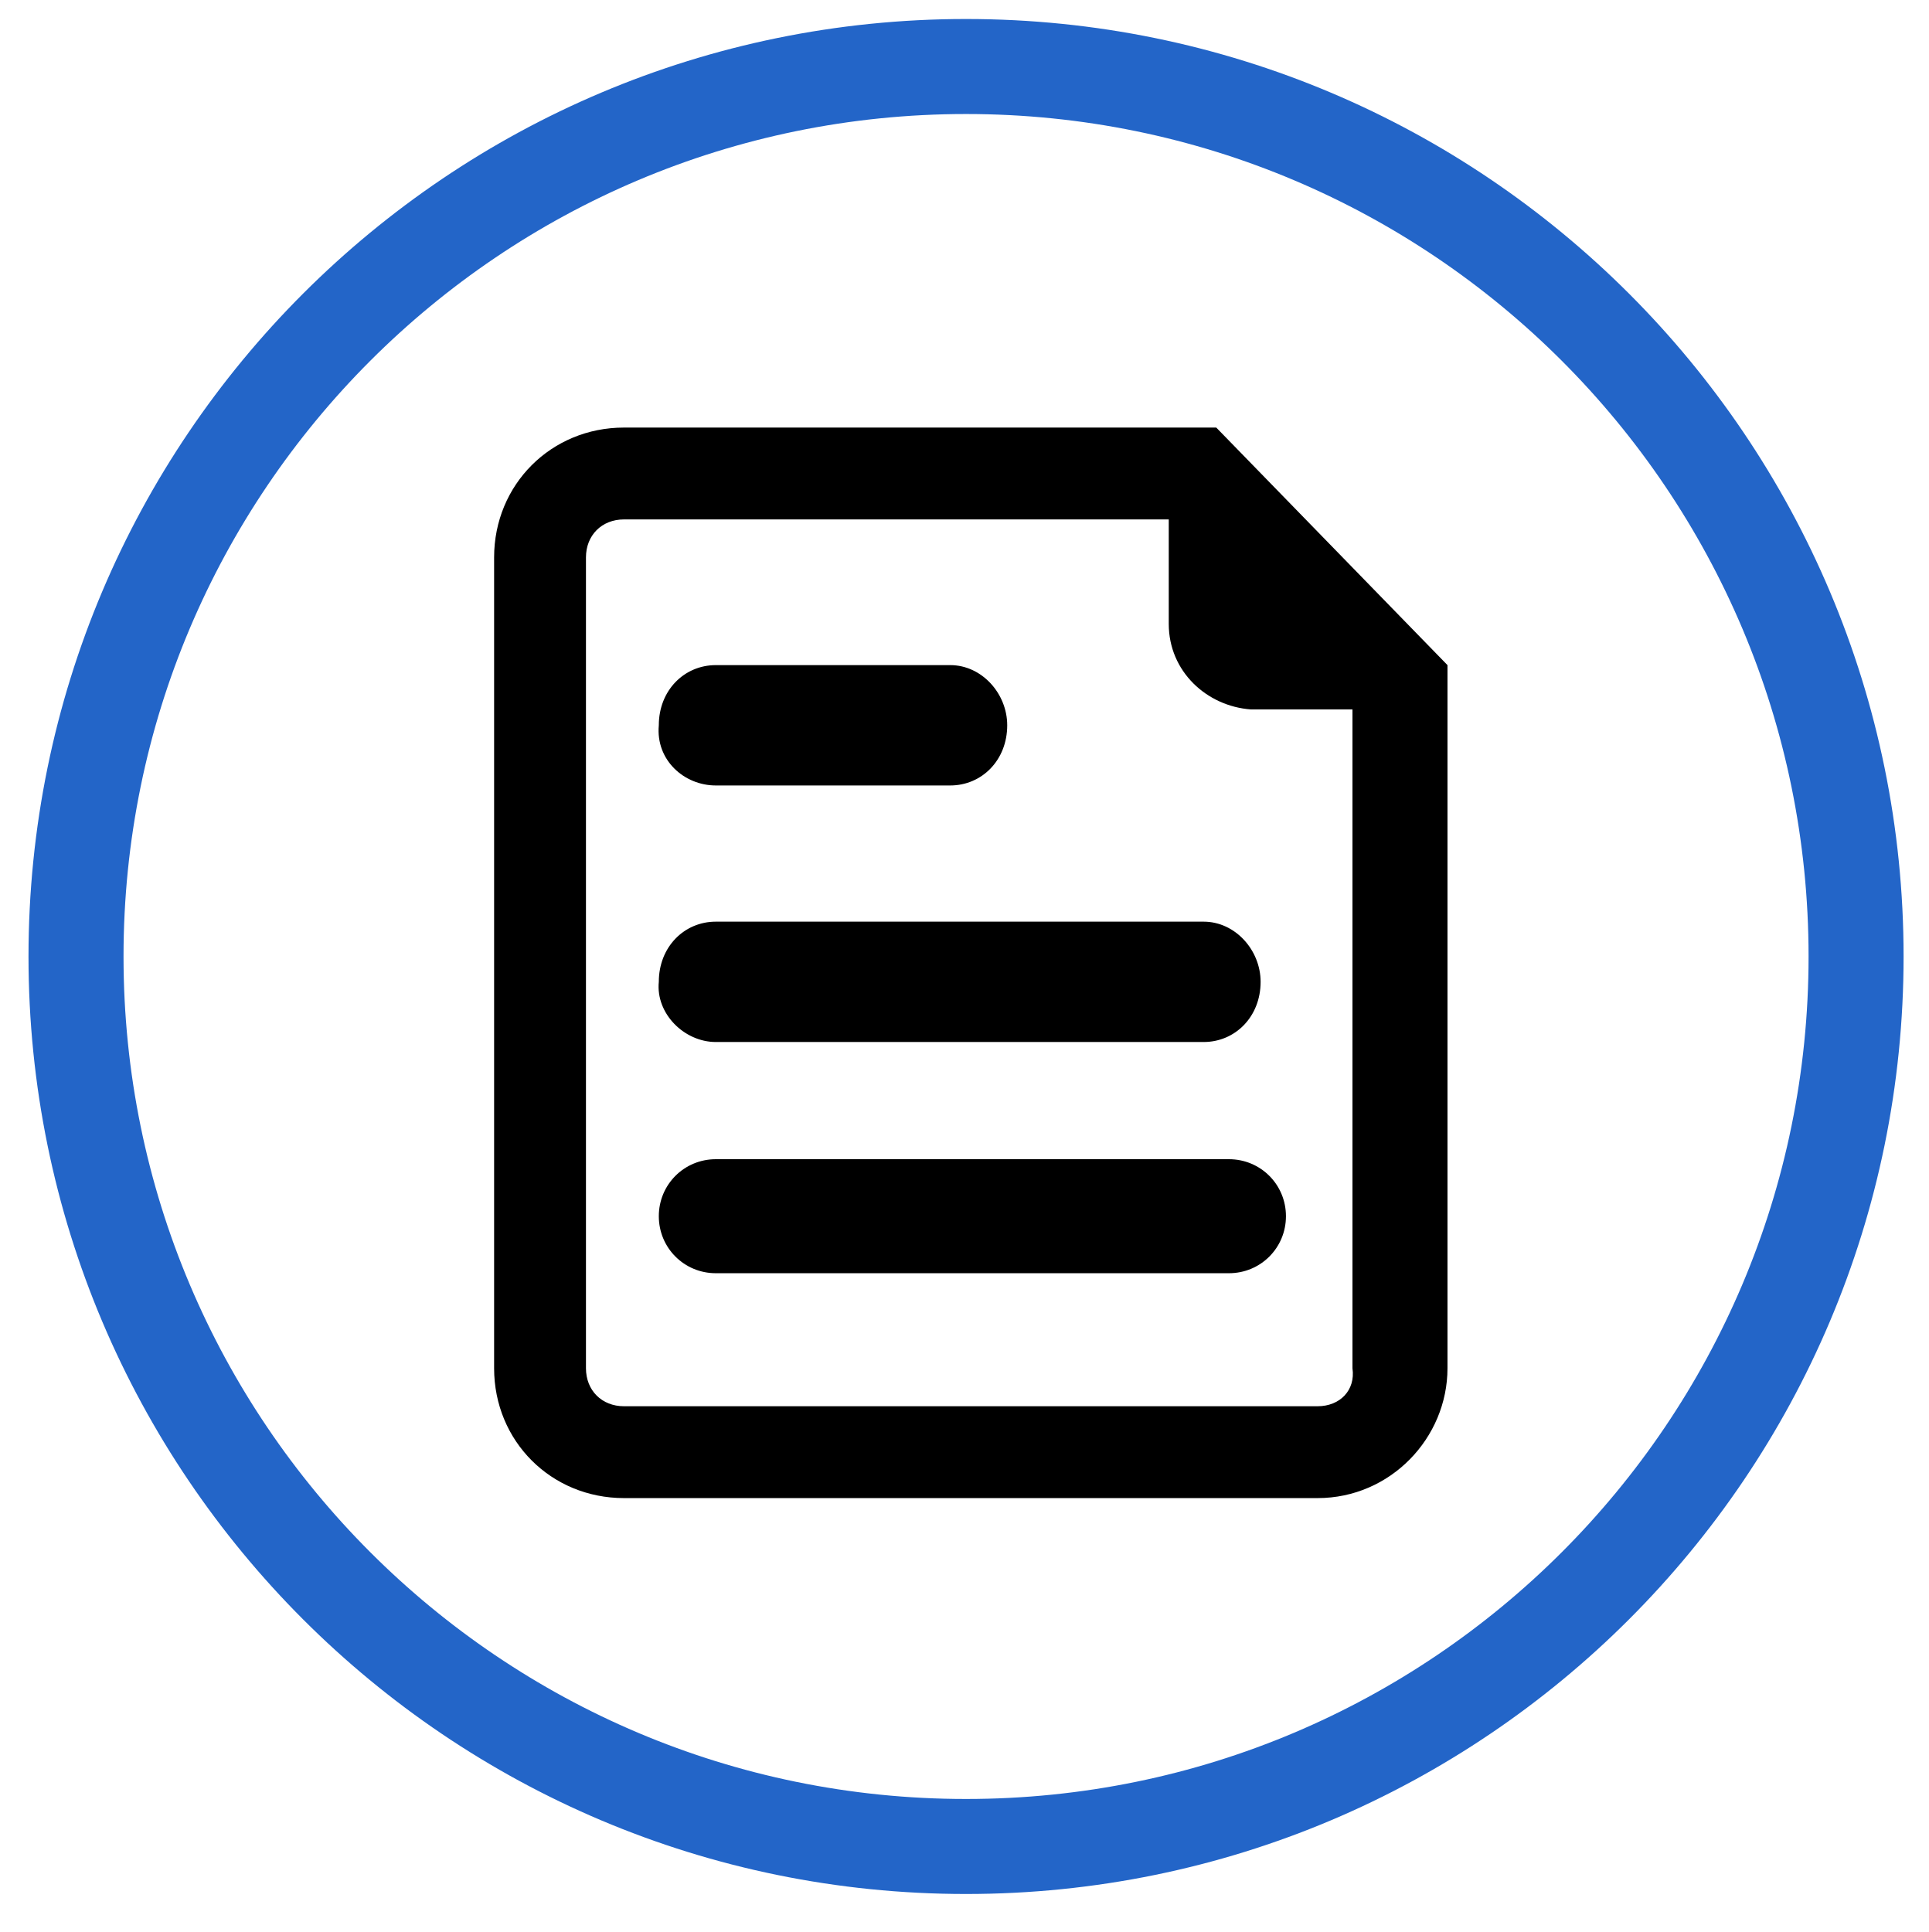
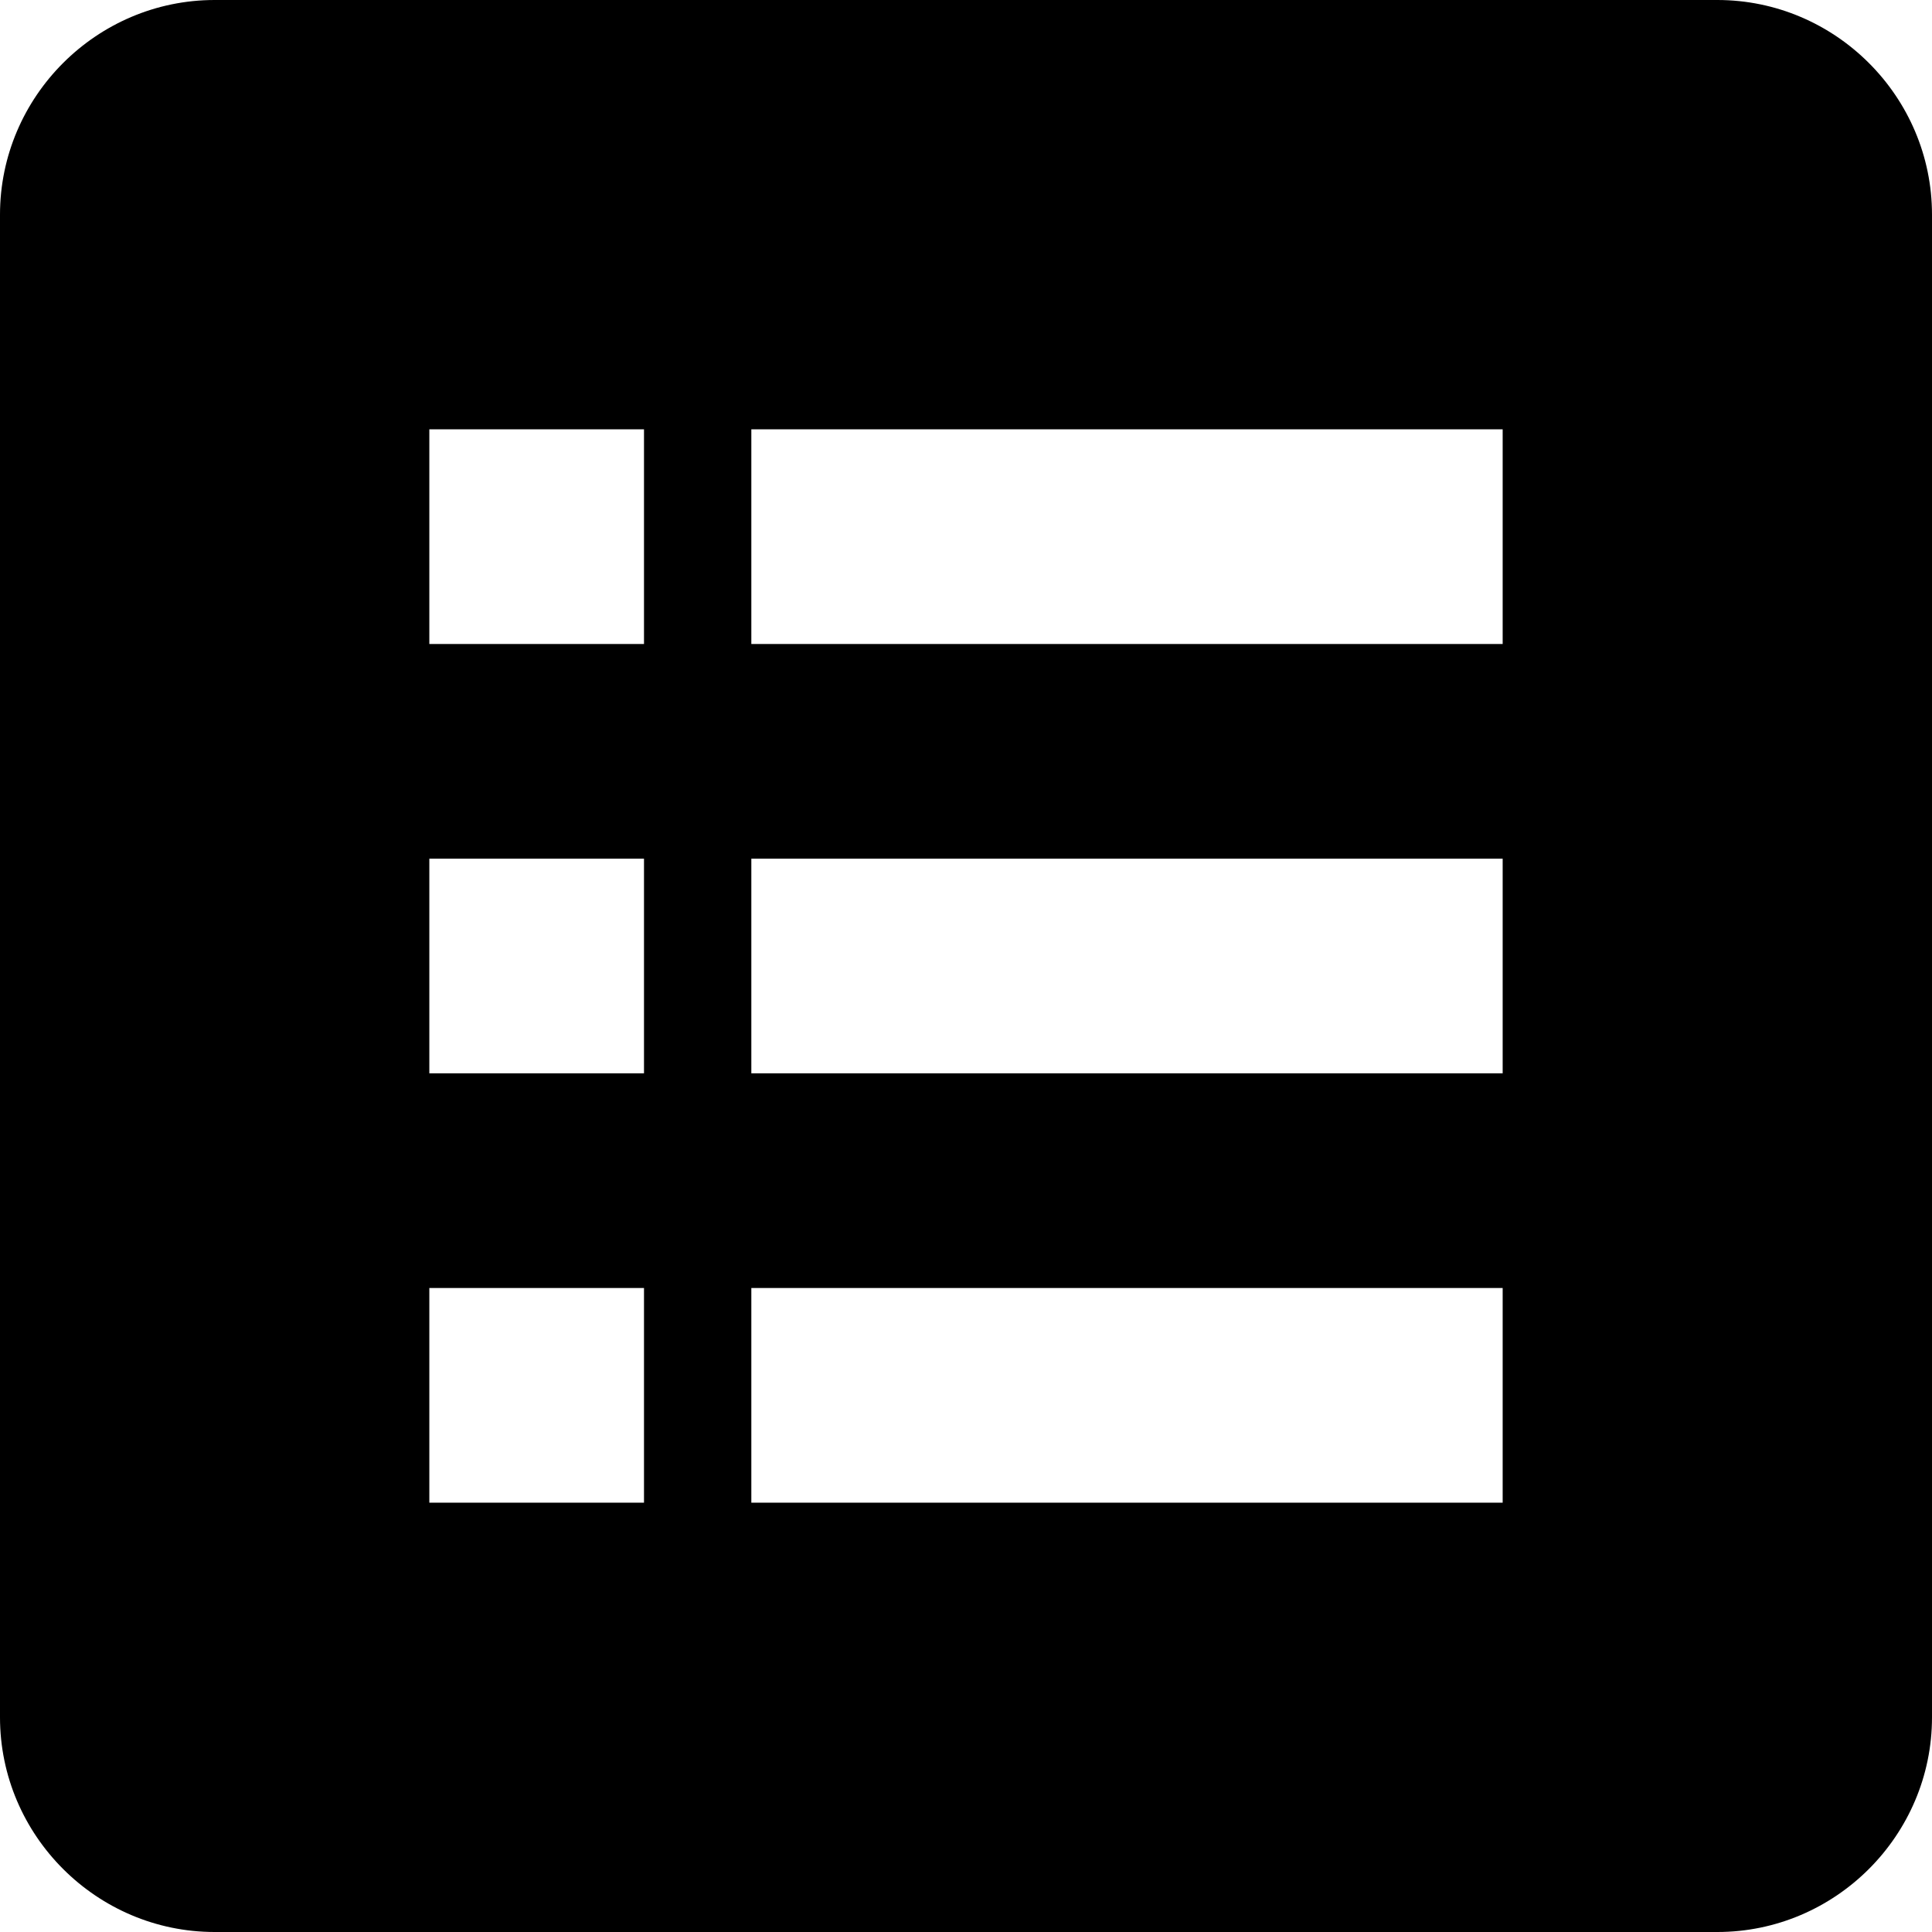
- <svg xmlns="http://www.w3.org/2000/svg" viewBox="0 0 60.9 61">
-   <circle cx="30.5" cy="30.2" r="28.1" fill="none" stroke="#2365c8" stroke-width="3" stroke-miterlimit="10" class="st0" />
-   <path d="M22.6 24.8H30c1 0 1.8-.8 1.8-1.9 0-1-.8-1.9-1.8-1.9h-7.4c-1 0-1.8.8-1.8 1.9-.1 1.1.8 1.9 1.8 1.9zm0 8.1H38c1 0 1.8-.8 1.8-1.9 0-1-.8-1.9-1.8-1.9H22.6c-1 0-1.8.8-1.8 1.9-.1 1 .8 1.9 1.8 1.9zm16.2 3.7H22.6c-1 0-1.8.8-1.8 1.8s.8 1.8 1.8 1.8h16.2c1 0 1.8-.8 1.8-1.8s-.8-1.8-1.8-1.8z" />
-   <path d="M38.4 13.5H19.7c-2.3 0-4.1 1.8-4.1 4.1v25.6c0 2.3 1.8 4.1 4.1 4.1h21.9c2.3 0 4.1-1.9 4.1-4.1V21l-7.3-7.5zm3.2 30.9H19.7c-.7 0-1.2-.5-1.2-1.2V17.6c0-.7.5-1.2 1.2-1.2h17.2v3.3c0 1.5 1.2 2.6 2.6 2.7h3.2v20.8c.1.7-.4 1.2-1.1 1.2z" />
+ <svg xmlns="http://www.w3.org/2000/svg" version="1.1" id="Capa_1" x="0px" y="0px" width="459px" height="459px" viewBox="0 0 459 459" style="enable-background:new 0 0 459 459;" xml:space="preserve">
+   <g>
+     <g id="drive-form">
+       <path d="M408,0H51C22.95,0,0,22.95,0,51v357c0,28.05,22.95,51,51,51h357c28.05,0,51-22.95,51-51V51C459,22.95,436.05,0,408,0z     M153,357h-51v-51h51V357z M153,255h-51v-51h51V255z M153,153h-51v-51h51V153z M357,357H178.5v-51H357V357z M357,255H178.5v-51    H357V255z M357,153H178.5v-51H357V153z" />
+     </g>
+   </g>
+   <g>
+ </g>
+   <g>
+ </g>
+   <g>
+ </g>
+   <g>
+ </g>
+   <g>
+ </g>
+   <g>
+ </g>
+   <g>
+ </g>
+   <g>
+ </g>
+   <g>
+ </g>
+   <g>
+ </g>
+   <g>
+ </g>
+   <g>
+ </g>
+   <g>
+ </g>
+   <g>
+ </g>
+   <g>
+ </g>
</svg>
